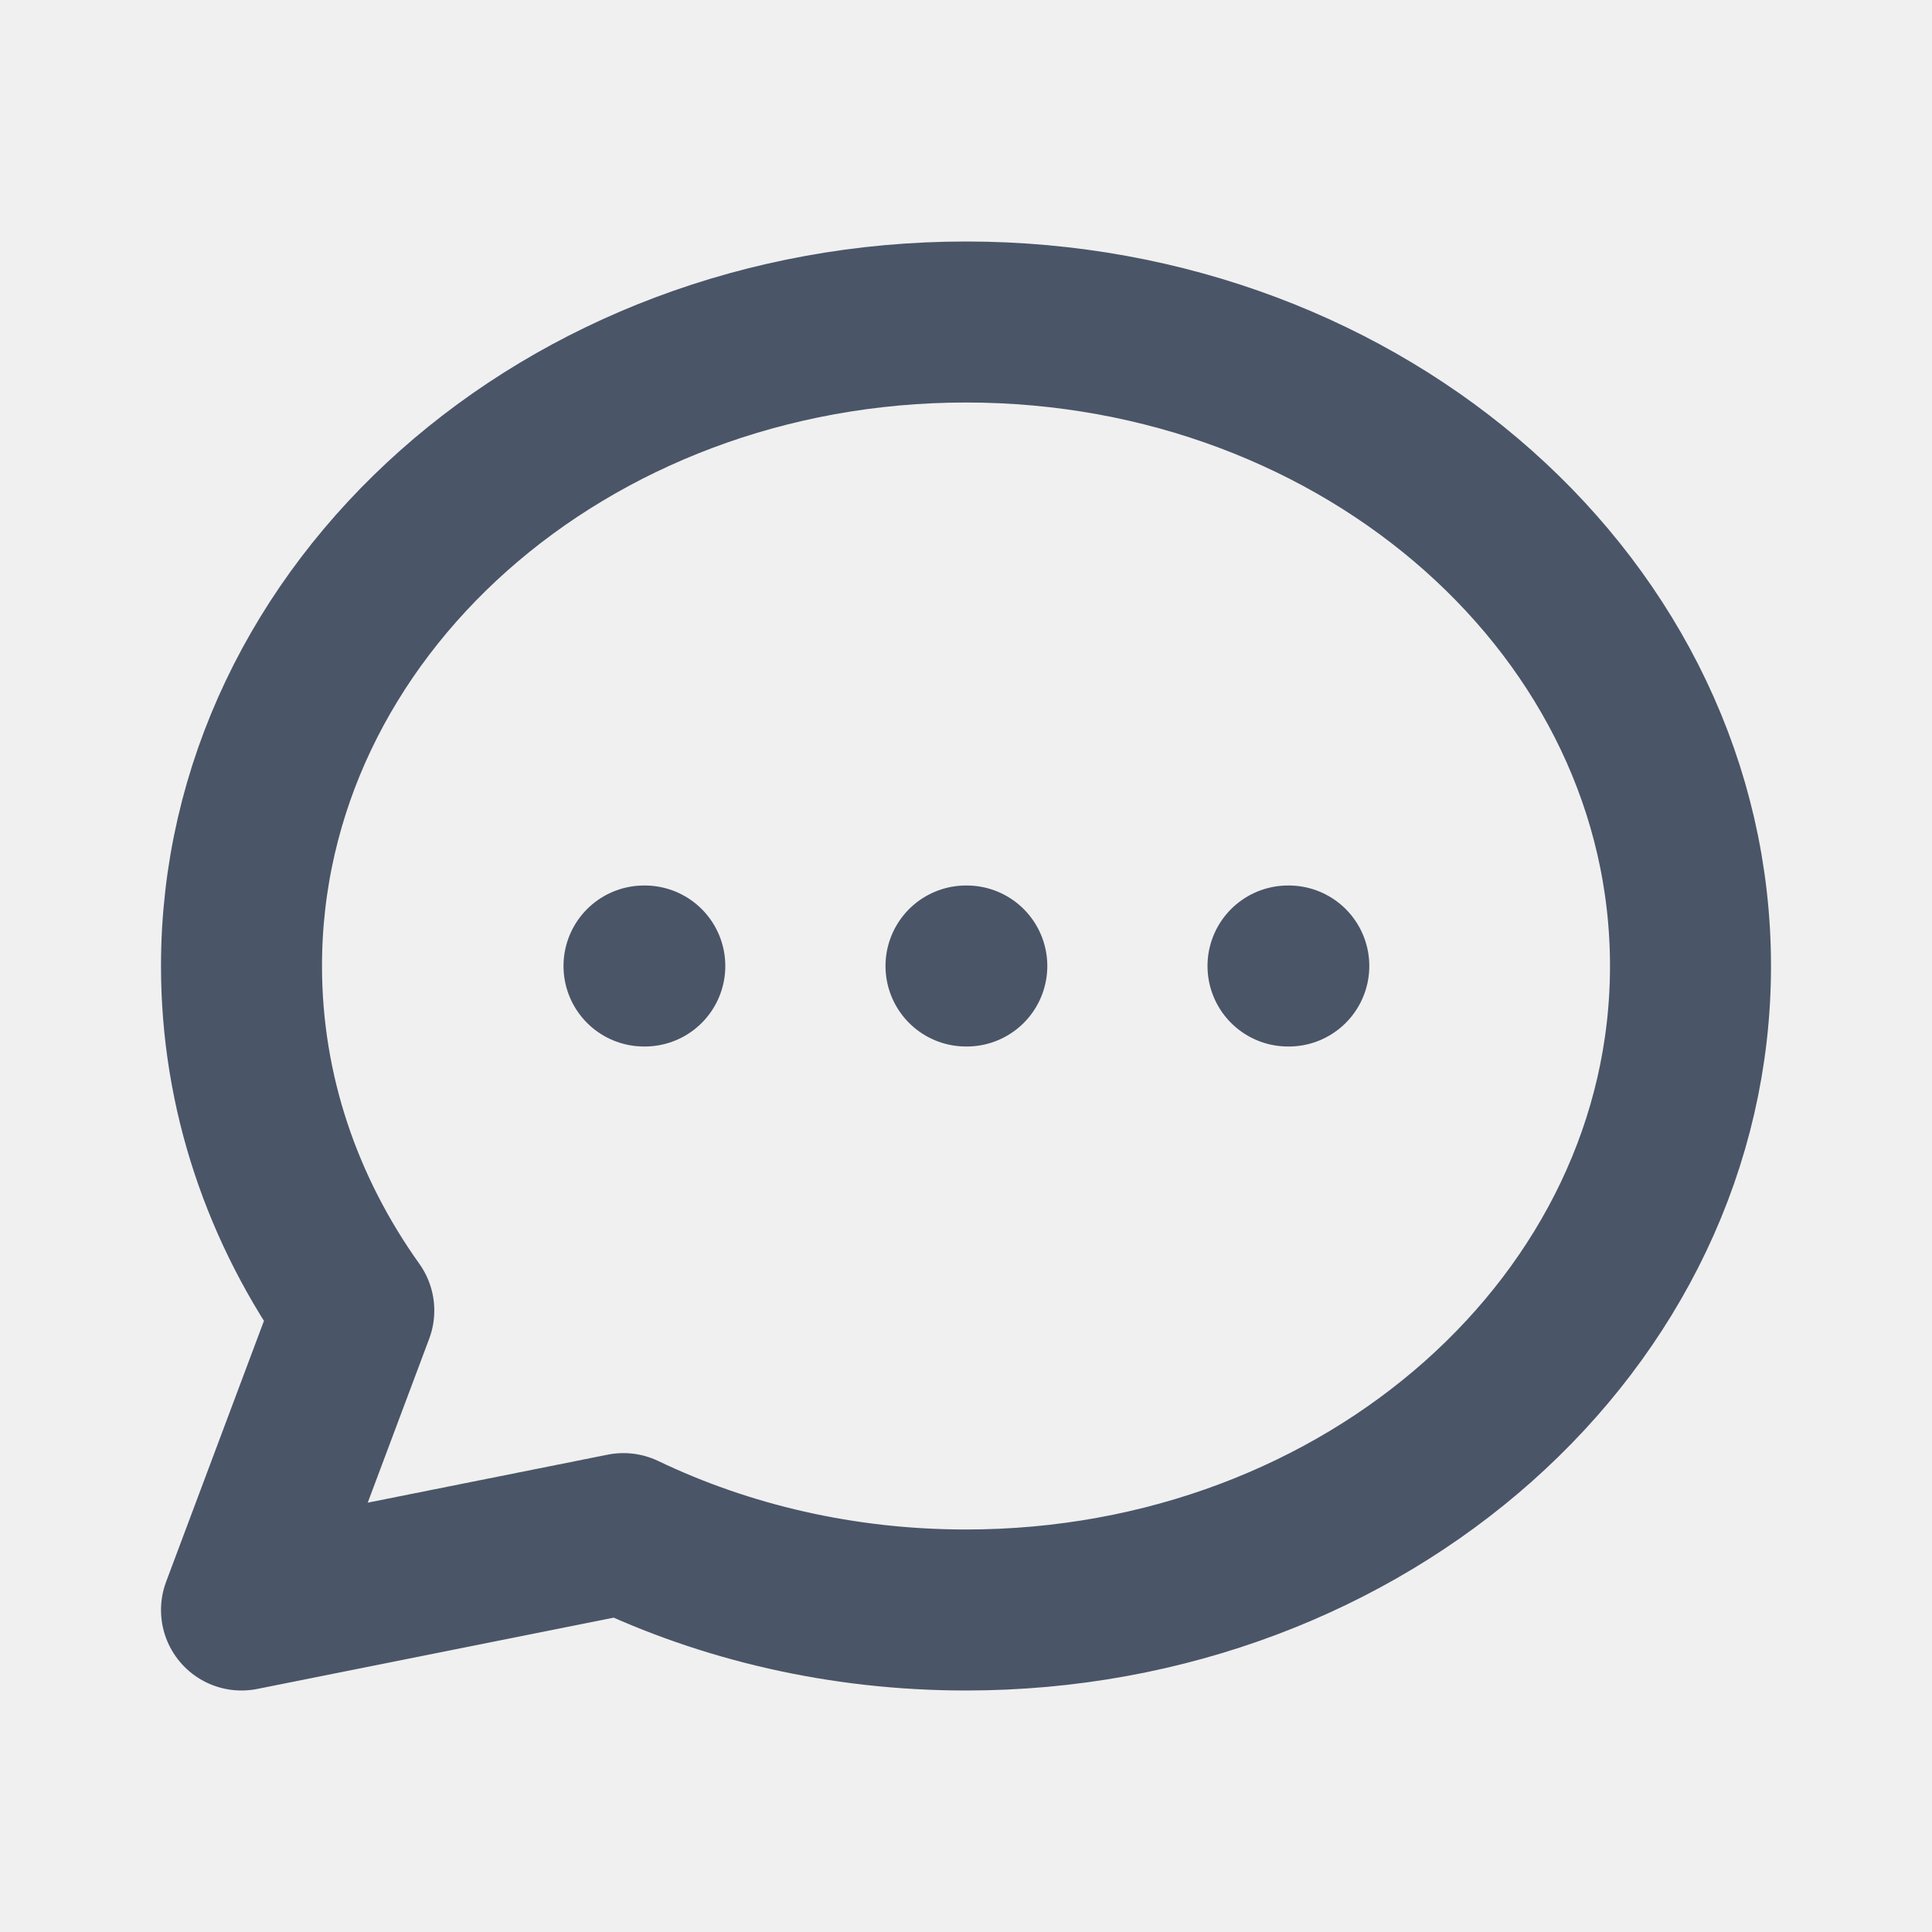
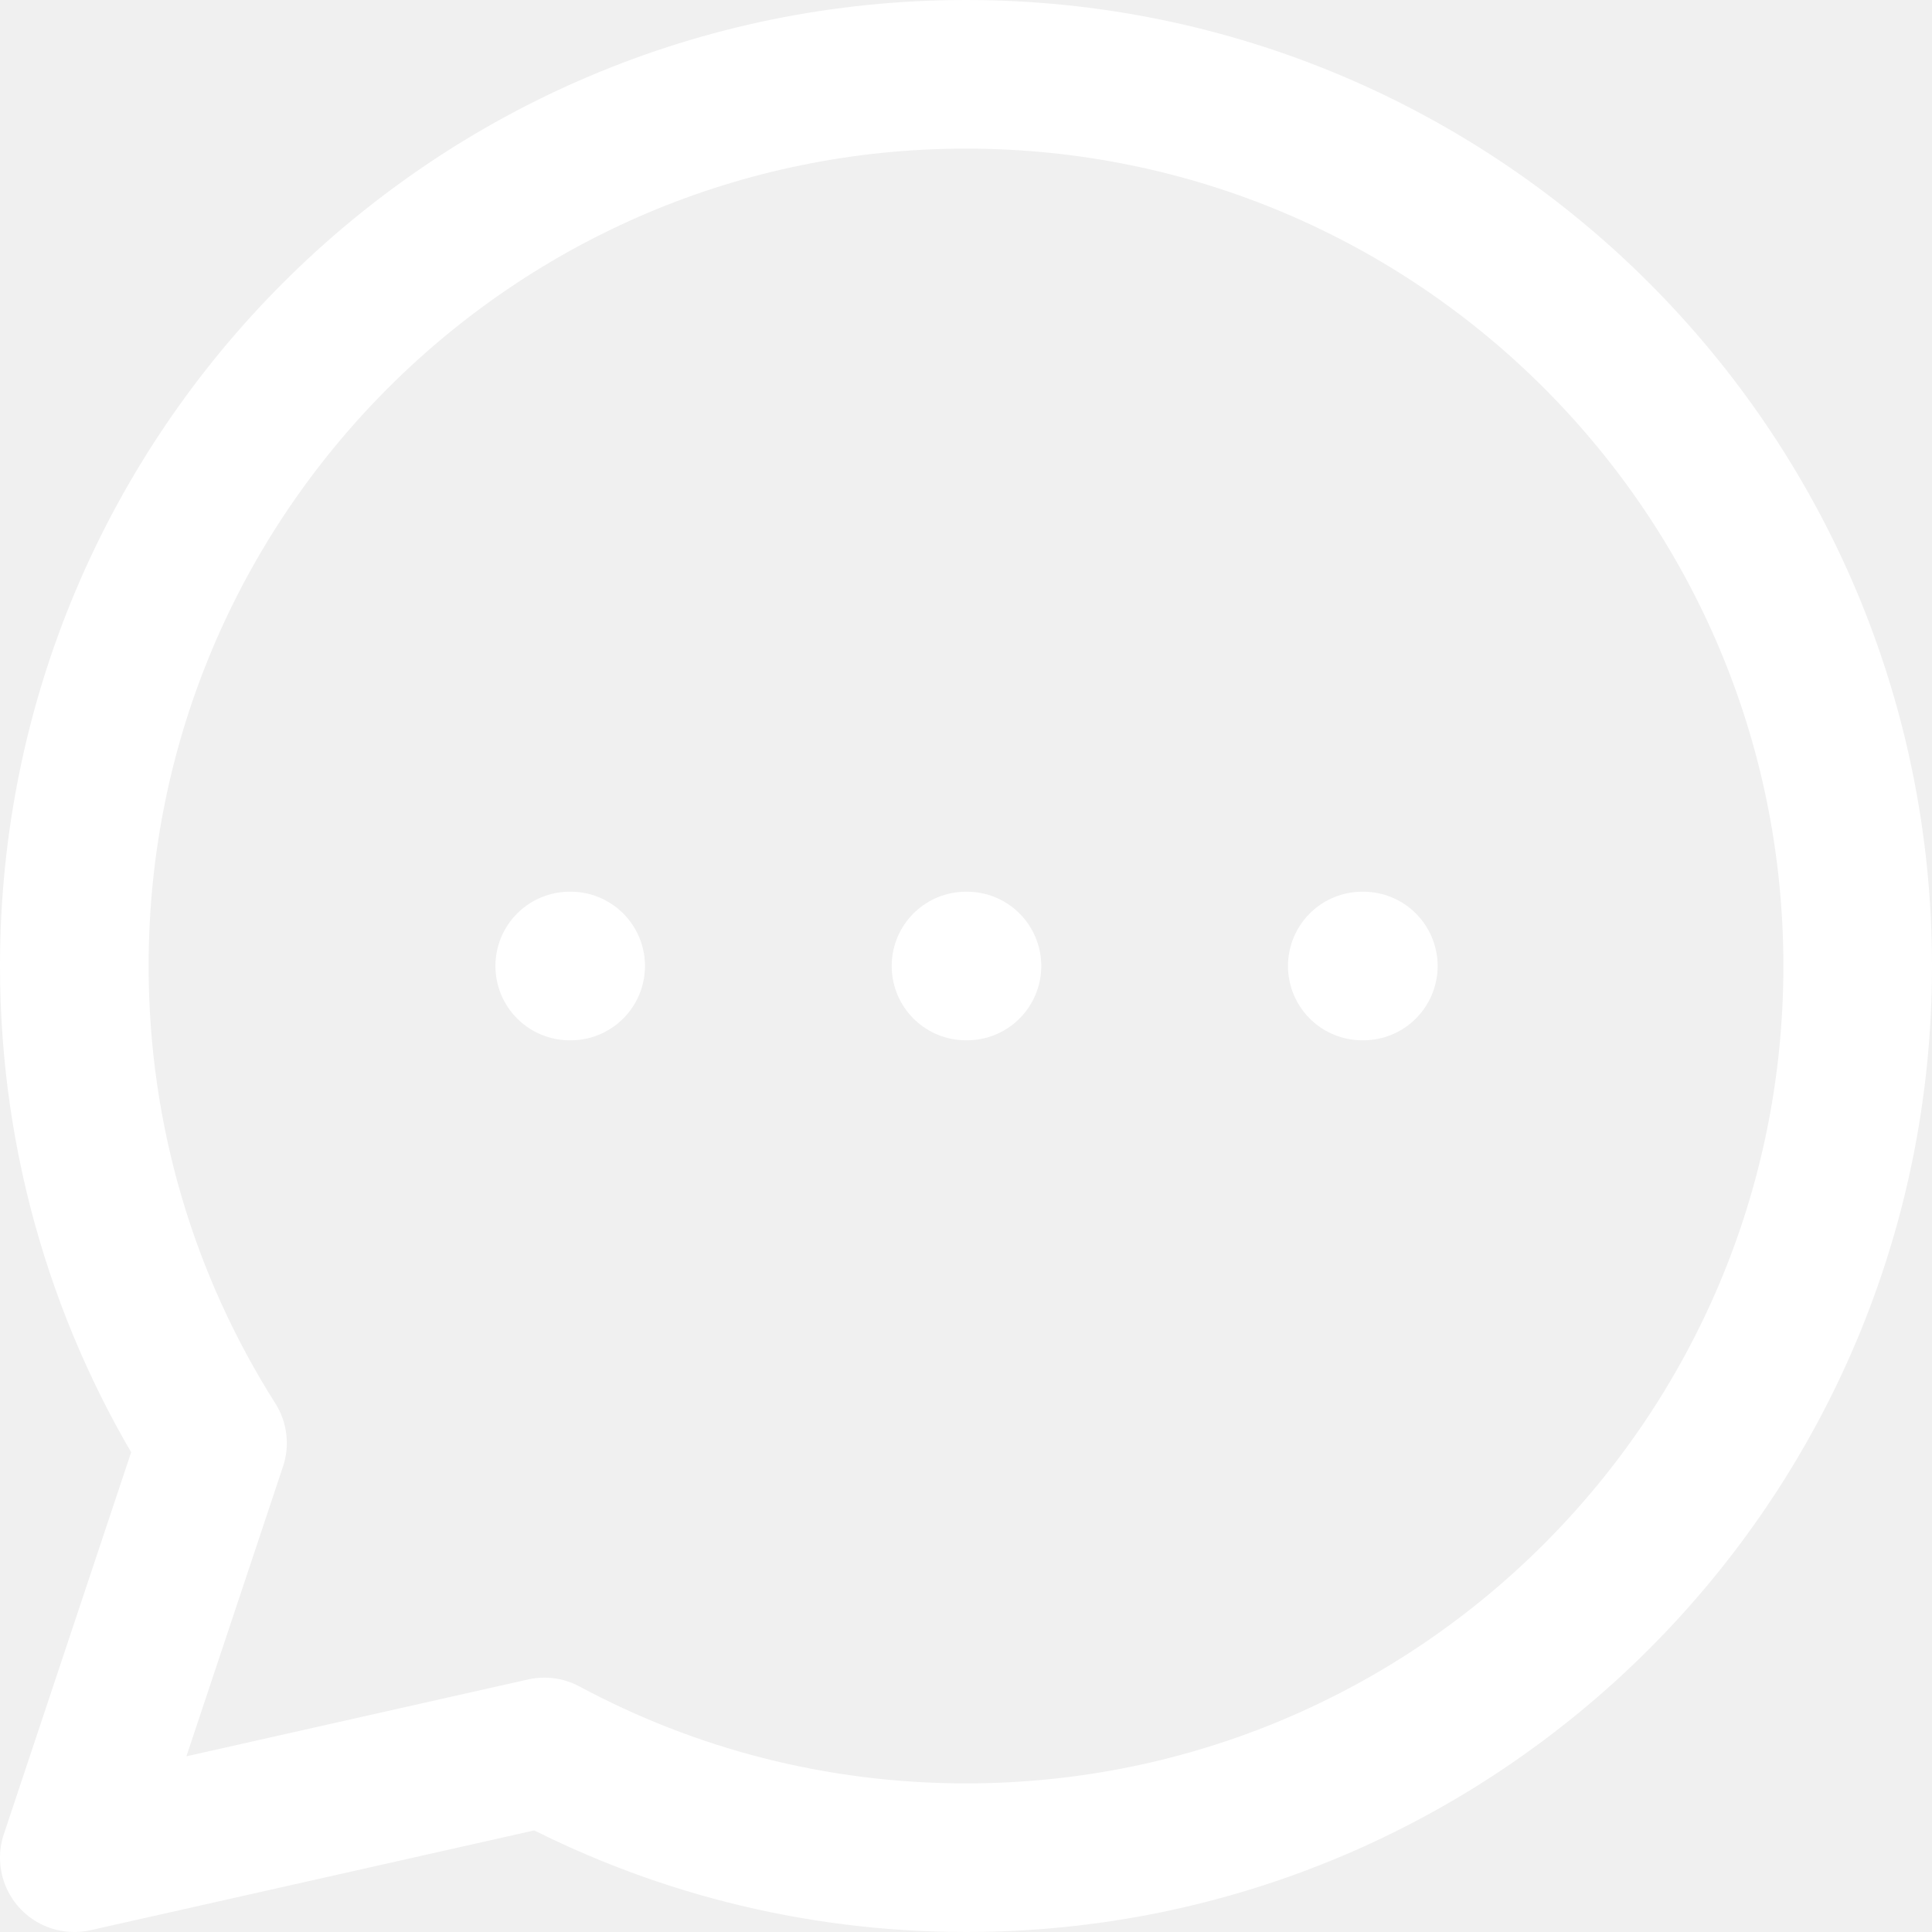
- <svg xmlns="http://www.w3.org/2000/svg" fill="none" height="24" viewBox="0 0 24 24" width="24">
-   <path d="M8 12H8.01M12 12H12.01M16 12H16.01M21 12C21 16.418 16.971 20 12 20C10.461 20 9.012 19.657 7.745 19.051L3 20L4.395 16.28C3.512 15.042 3 13.574 3 12C3 7.582 7.029 4 12 4C16.971 4 21 7.582 21 12Z" stroke="#4A5568" stroke-linecap="round" stroke-linejoin="round" stroke-width="2" />
+ <svg xmlns="http://www.w3.org/2000/svg" width="26" height="26" viewBox="0 0 26 26" fill="none">
+   <path d="M7.667 13H7.68H7.667ZM13 13H13.013H13ZM18.333 13H18.347H18.333ZM25 13C25 19.627 19.628 25 13 25C10.948 25 9.016 24.485 7.326 23.577L1 25L2.86 19.42C1.682 17.563 1 15.361 1 13C1 6.373 6.373 1 13 1C19.628 1 25 6.373 25 13Z" stroke="white" stroke-width="2" stroke-linecap="round" stroke-linejoin="round" />
</svg>
